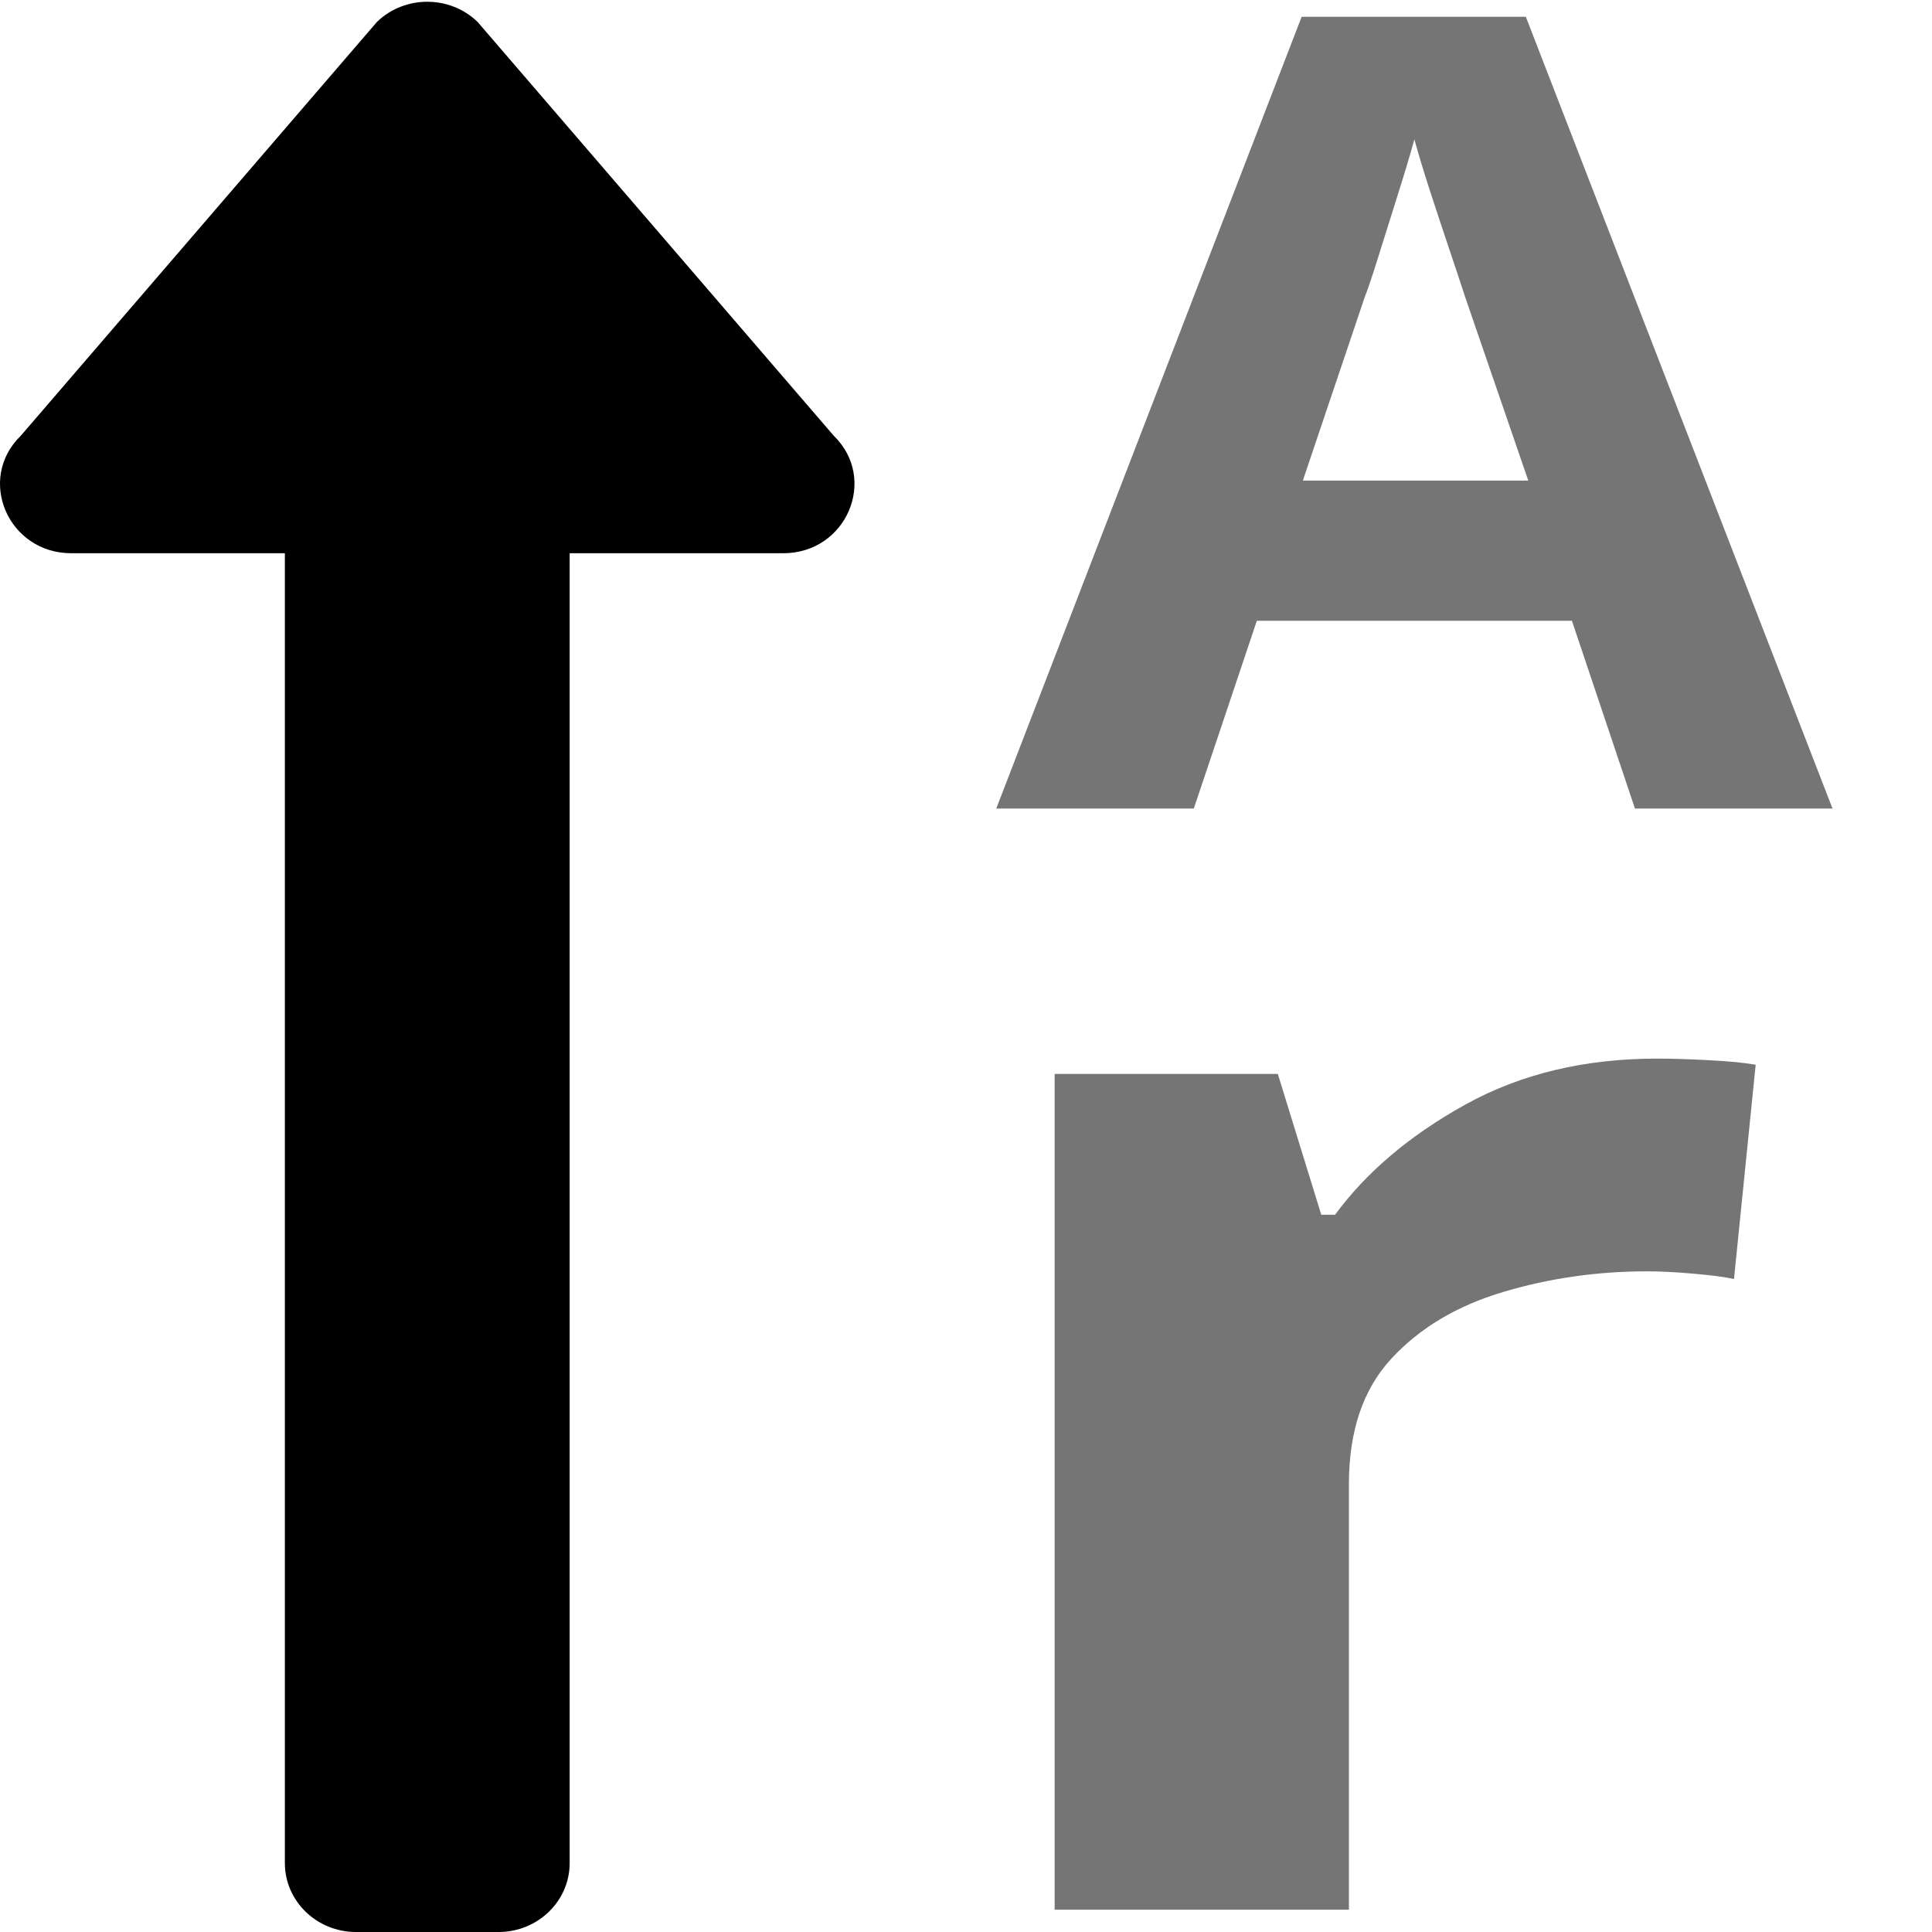
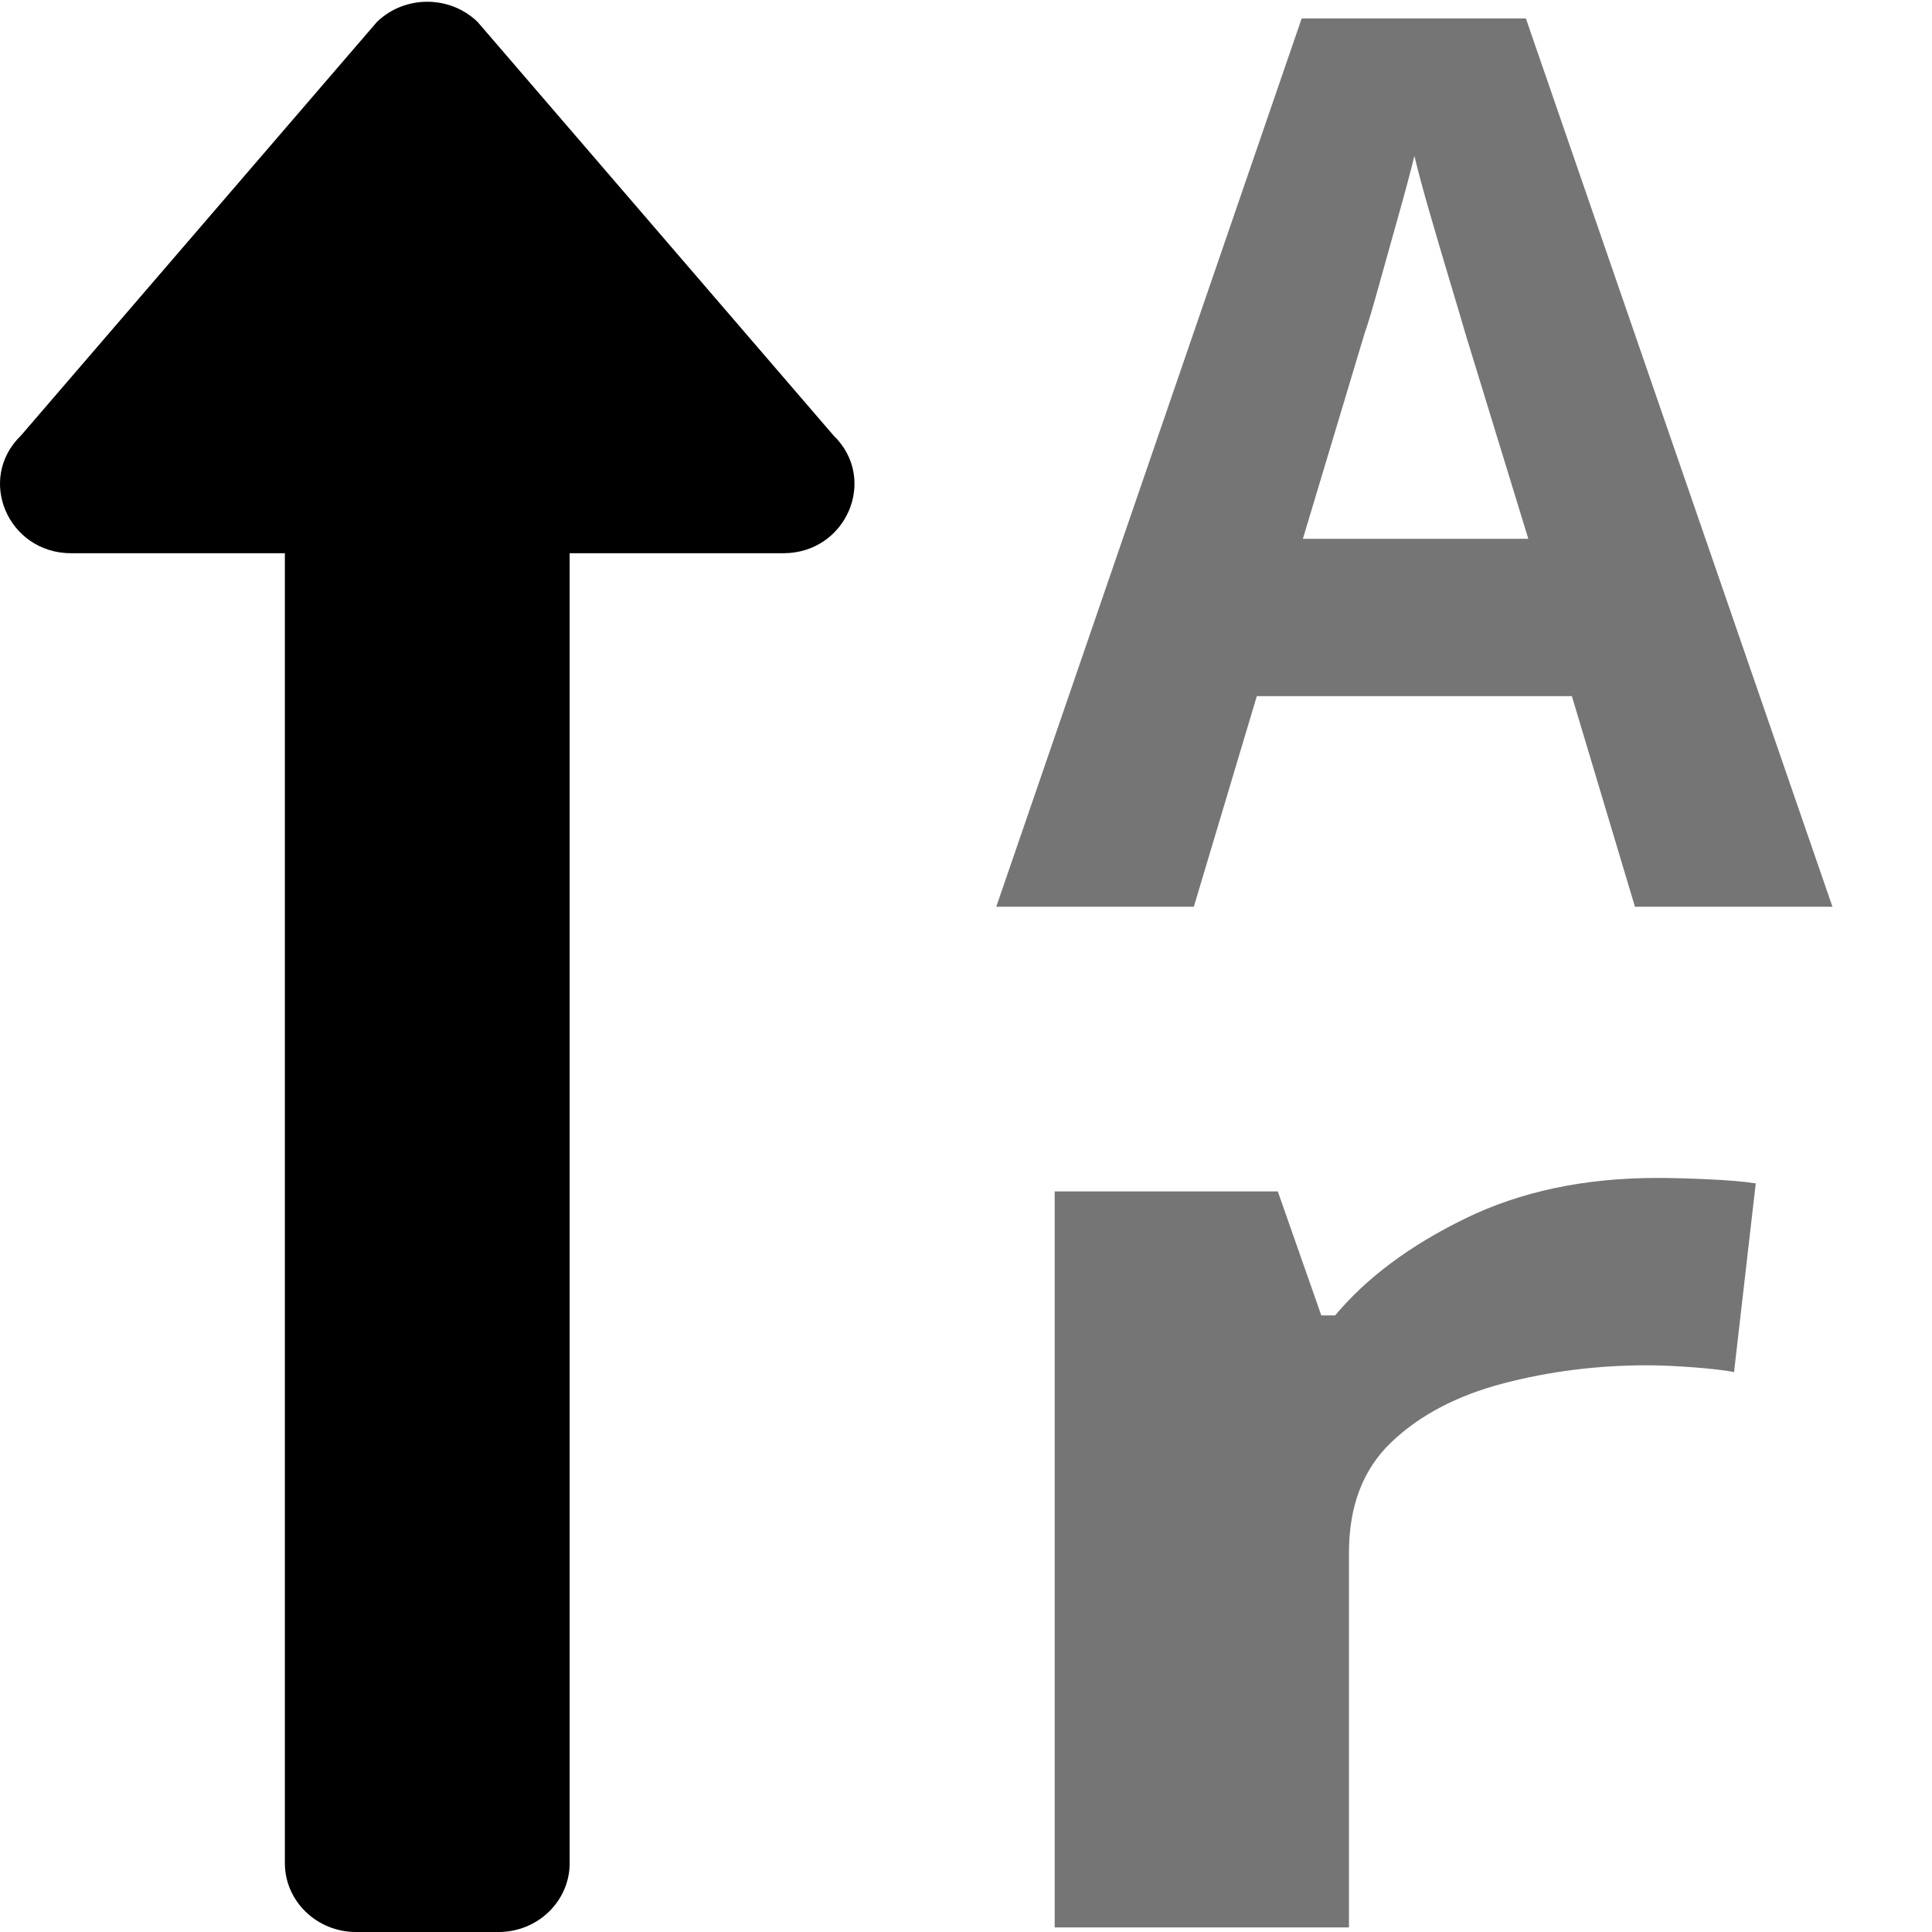
<svg xmlns="http://www.w3.org/2000/svg" aria-hidden="true" focusable="false" data-prefix="fas" data-icon="sort-alpha-up" class="svg-inline--fa fa-sort-alpha-up fa-w-14" role="img" viewBox="0 0 576 576" version="1.1" id="svg4" width="24" height="24">
  <defs id="defs8" />
  <g transform="matrix(1.326712,0,0,1.276404,0.0059062,14912.574)" id="g844">
    <path style="fill:currentColor;stroke-width:1.003" id="path2" d="m 176.011,-11554.049 h -48 v 305.947 c 0,8.892 -7.163,16.102 -16,16.102 H 80.011 c -8.837,0 -16,-7.21 -16,-16.102 v -305.947 h -48 c -14.21,0 -21.38,-17.35 -11.31,-27.484 l 80,-96.615 c 6.248,-6.284 16.372,-6.284 22.62,0 l 80,96.615 c 10.04,10.114 2.91,27.484 -11.31,27.484 z" />
-     <text xml:space="preserve" style="font-style:normal;font-variant:normal;font-weight:bold;font-stretch:normal;font-size:265.025px;line-height:1.25;font-family:sans-serif;-inkscape-font-specification:'sans-serif, Bold';font-variant-ligatures:normal;font-variant-caps:normal;font-variant-numeric:normal;font-feature-settings:normal;text-align:start;letter-spacing:0px;word-spacing:0px;writing-mode:lr-tb;text-anchor:start;opacity:0.54;fill:#000000;fill-opacity:1;stroke:none;stroke-width:6.626" x="217.862" y="-11811.478" id="text878" transform="scale(1.027584,0.9731567)">
-       <tspan x="217.862" y="-11811.478" id="tspan876" style="font-style:normal;font-variant:normal;font-weight:bold;font-stretch:normal;font-size:265.025px;font-family:sans-serif;-inkscape-font-specification:'sans-serif, Bold';font-variant-ligatures:normal;font-variant-caps:normal;font-variant-numeric:normal;font-feature-settings:normal;text-align:start;writing-mode:lr-tb;text-anchor:start;stroke-width:6.626">A</tspan>
+     <text xml:space="preserve" style="font-style:normal;font-variant:normal;font-weight:bold;font-stretch:normal;font-size:280.732px;line-height:1.25;font-family:sans-serif;-inkscape-font-specification:'sans-serif, Bold';font-variant-ligatures:normal;font-variant-caps:normal;font-variant-numeric:normal;font-feature-settings:normal;text-align:start;letter-spacing:0px;word-spacing:0px;writing-mode:lr-tb;text-anchor:start;opacity:0.54;fill:#000000;fill-opacity:1;stroke:none;stroke-width:7.019" x="230.773" y="-11128.386" id="text878" transform="scale(0.9700922,1.03083)">
+       <tspan x="230.773" y="-11128.386" id="tspan876" style="font-style:normal;font-variant:normal;font-weight:bold;font-stretch:normal;font-size:280.732px;font-family:sans-serif;-inkscape-font-specification:'sans-serif, Bold';font-variant-ligatures:normal;font-variant-caps:normal;font-variant-numeric:normal;font-feature-settings:normal;text-align:start;writing-mode:lr-tb;text-anchor:start;stroke-width:7.019">A</tspan>
    </text>
-     <text xml:space="preserve" style="font-style:normal;font-variant:normal;font-weight:bold;font-stretch:normal;font-size:398.322px;line-height:1.25;font-family:sans-serif;-inkscape-font-specification:'sans-serif, Bold';font-variant-ligatures:normal;font-variant-caps:normal;font-variant-numeric:normal;font-feature-settings:normal;text-align:start;letter-spacing:0px;word-spacing:0px;writing-mode:lr-tb;text-anchor:start;opacity:0.54;fill:#000000;fill-opacity:1;stroke:none;stroke-width:9.958" x="181.662" y="-12519.199" id="text872" transform="scale(1.114084,0.8975985)">
-       <tspan x="181.662" y="-12519.199" id="tspan870" style="font-style:normal;font-variant:normal;font-weight:bold;font-stretch:normal;font-size:398.322px;font-family:sans-serif;-inkscape-font-specification:'sans-serif, Bold';font-variant-ligatures:normal;font-variant-caps:normal;font-variant-numeric:normal;font-feature-settings:normal;text-align:start;writing-mode:lr-tb;text-anchor:start;stroke-width:9.958">r</tspan>
+     <text xml:space="preserve" style="font-style:normal;font-variant:normal;font-weight:bold;font-stretch:normal;font-size:373.794px;line-height:1.25;font-family:sans-serif;-inkscape-font-specification:'sans-serif, Bold';font-variant-ligatures:normal;font-variant-caps:normal;font-variant-numeric:normal;font-feature-settings:normal;text-align:start;letter-spacing:0px;word-spacing:0px;writing-mode:lr-tb;text-anchor:start;opacity:0.54;fill:#000000;fill-opacity:1;stroke:none;stroke-width:9.345" x="170.475" y="-13335.794" id="text872" transform="scale(1.18719,0.8423251)">
+       <tspan x="170.475" y="-13335.794" id="tspan870" style="font-style:normal;font-variant:normal;font-weight:bold;font-stretch:normal;font-size:373.794px;font-family:sans-serif;-inkscape-font-specification:'sans-serif, Bold';font-variant-ligatures:normal;font-variant-caps:normal;font-variant-numeric:normal;font-feature-settings:normal;text-align:start;writing-mode:lr-tb;text-anchor:start;stroke-width:9.345">r</tspan>
    </text>
  </g>
  <text xml:space="preserve" style="font-style:normal;font-weight:normal;font-size:40px;line-height:1.25;font-family:sans-serif;letter-spacing:0px;word-spacing:0px;fill:#000000;fill-opacity:1;stroke:none" x="361.741" y="-11345.363" id="text822">
    <tspan id="tspan820" x="361.741" y="-11309.973" />
  </text>
</svg>
